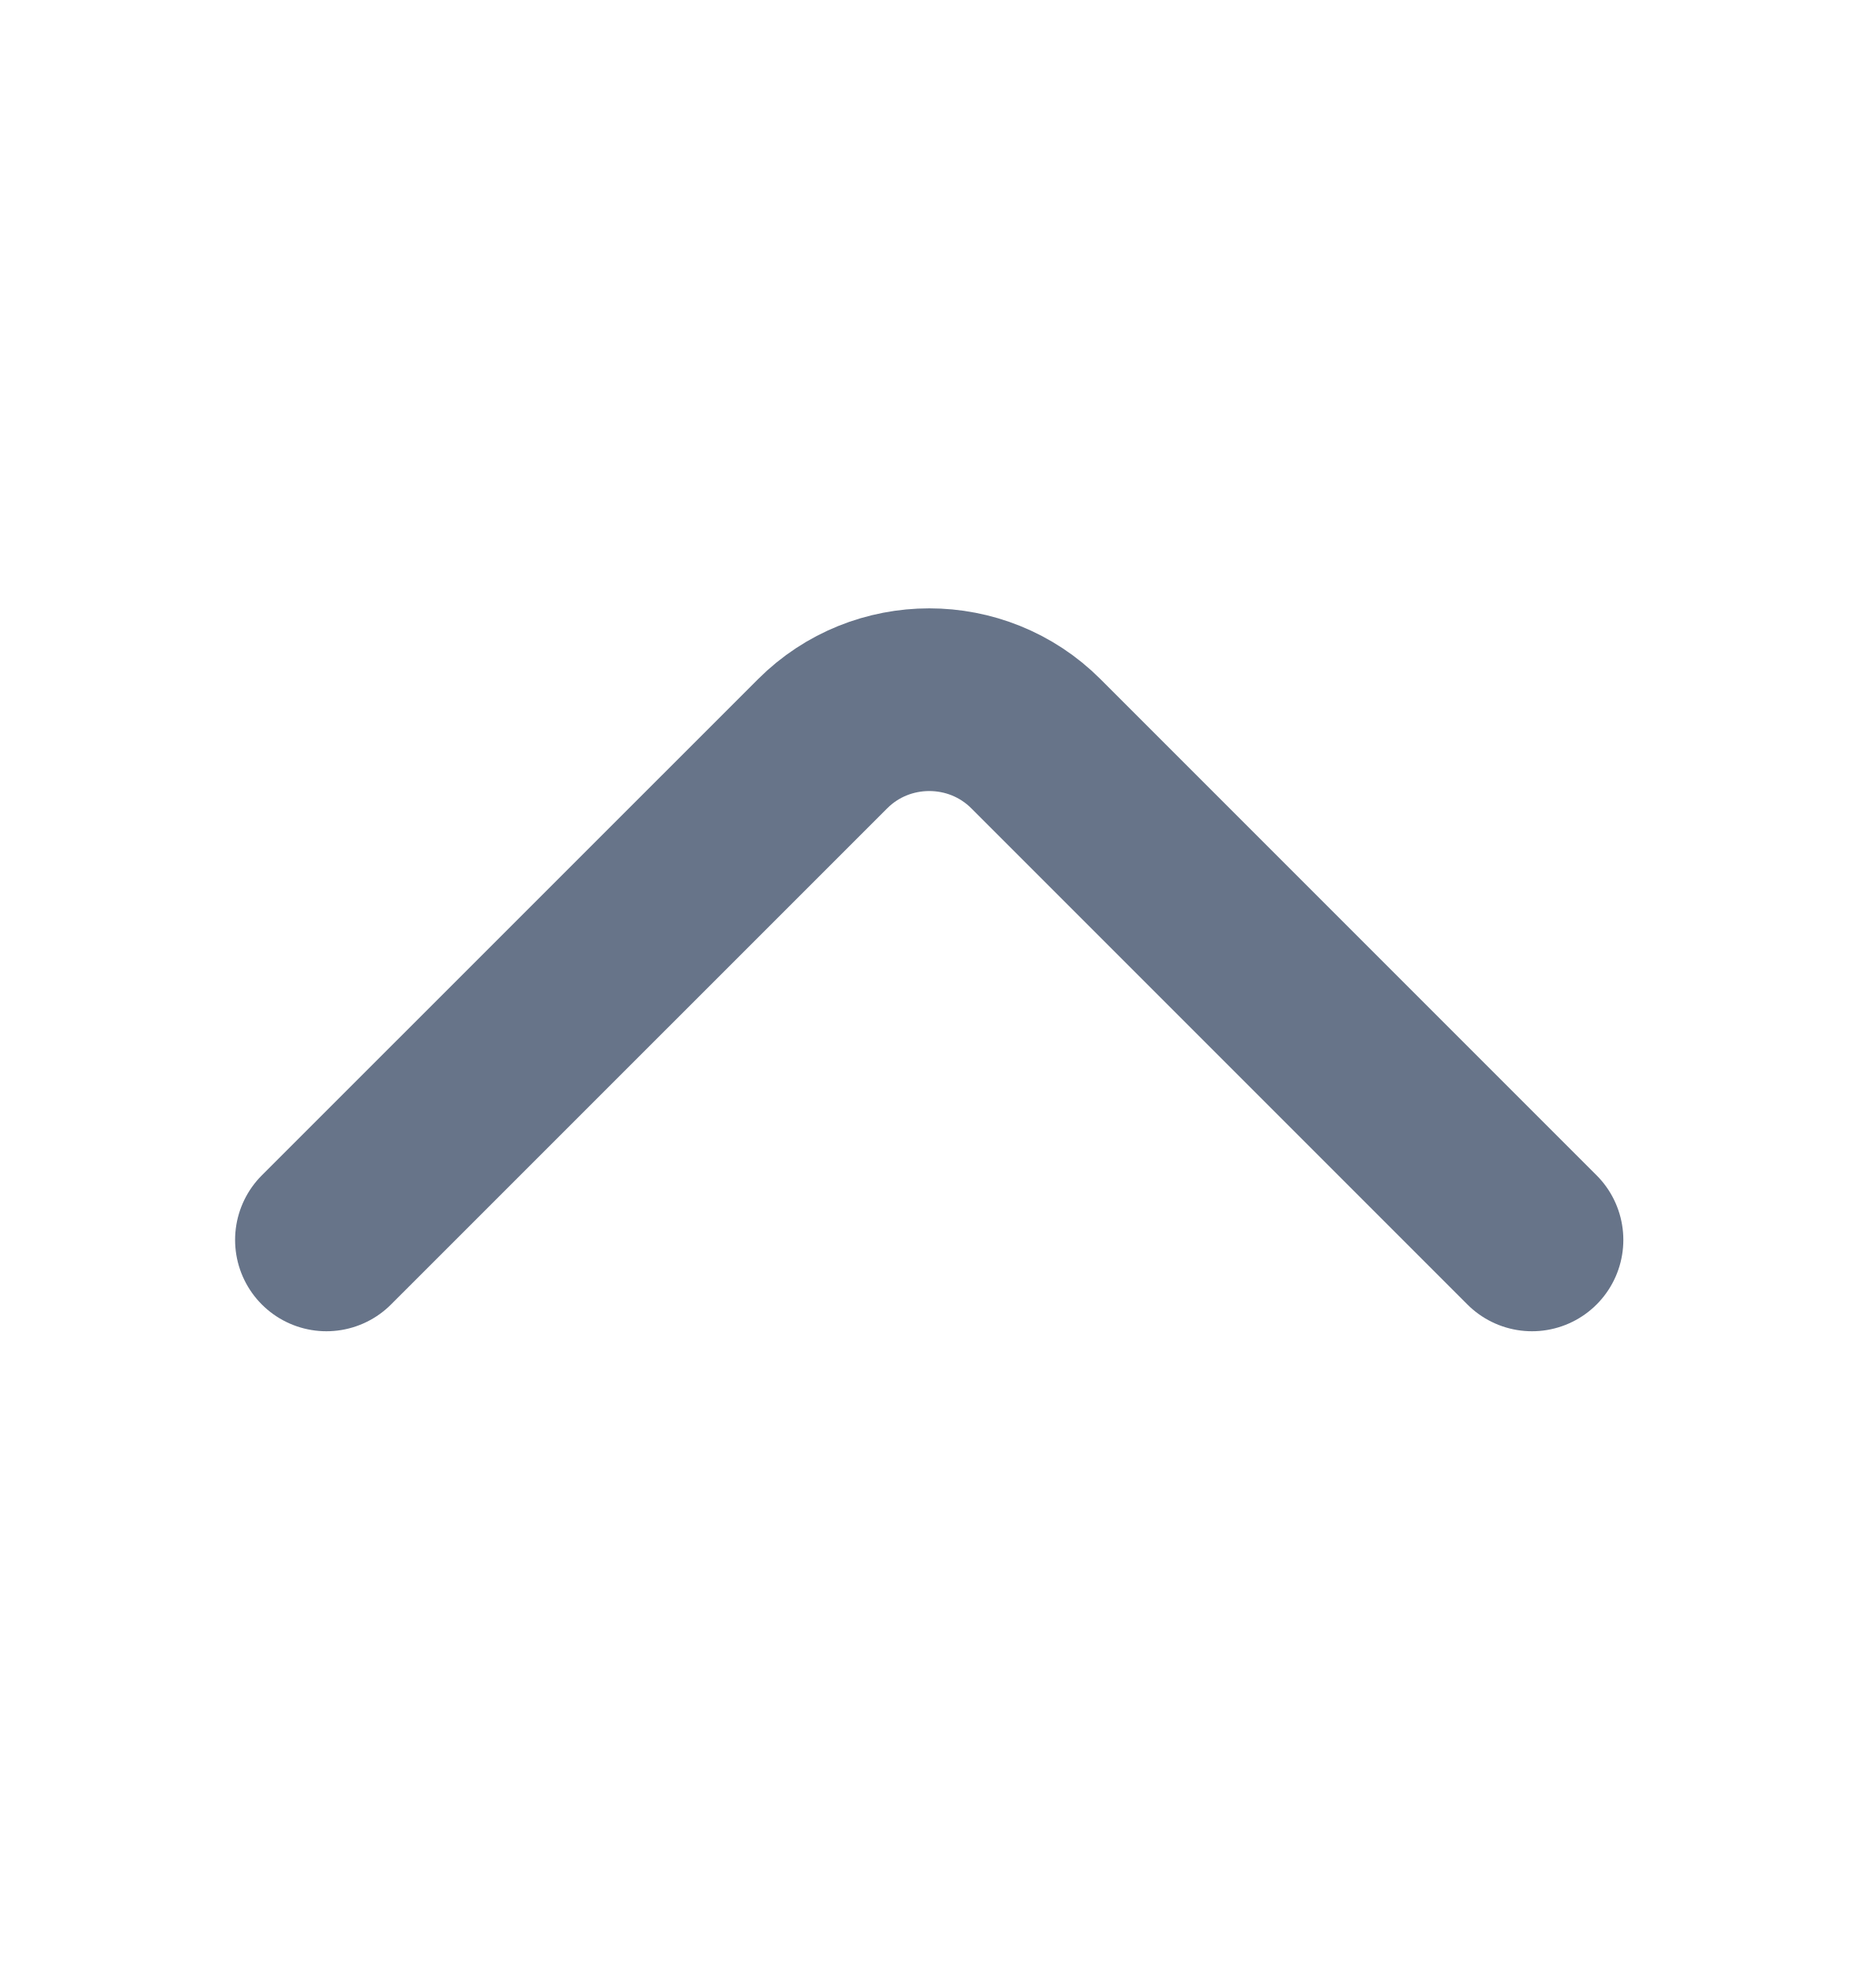
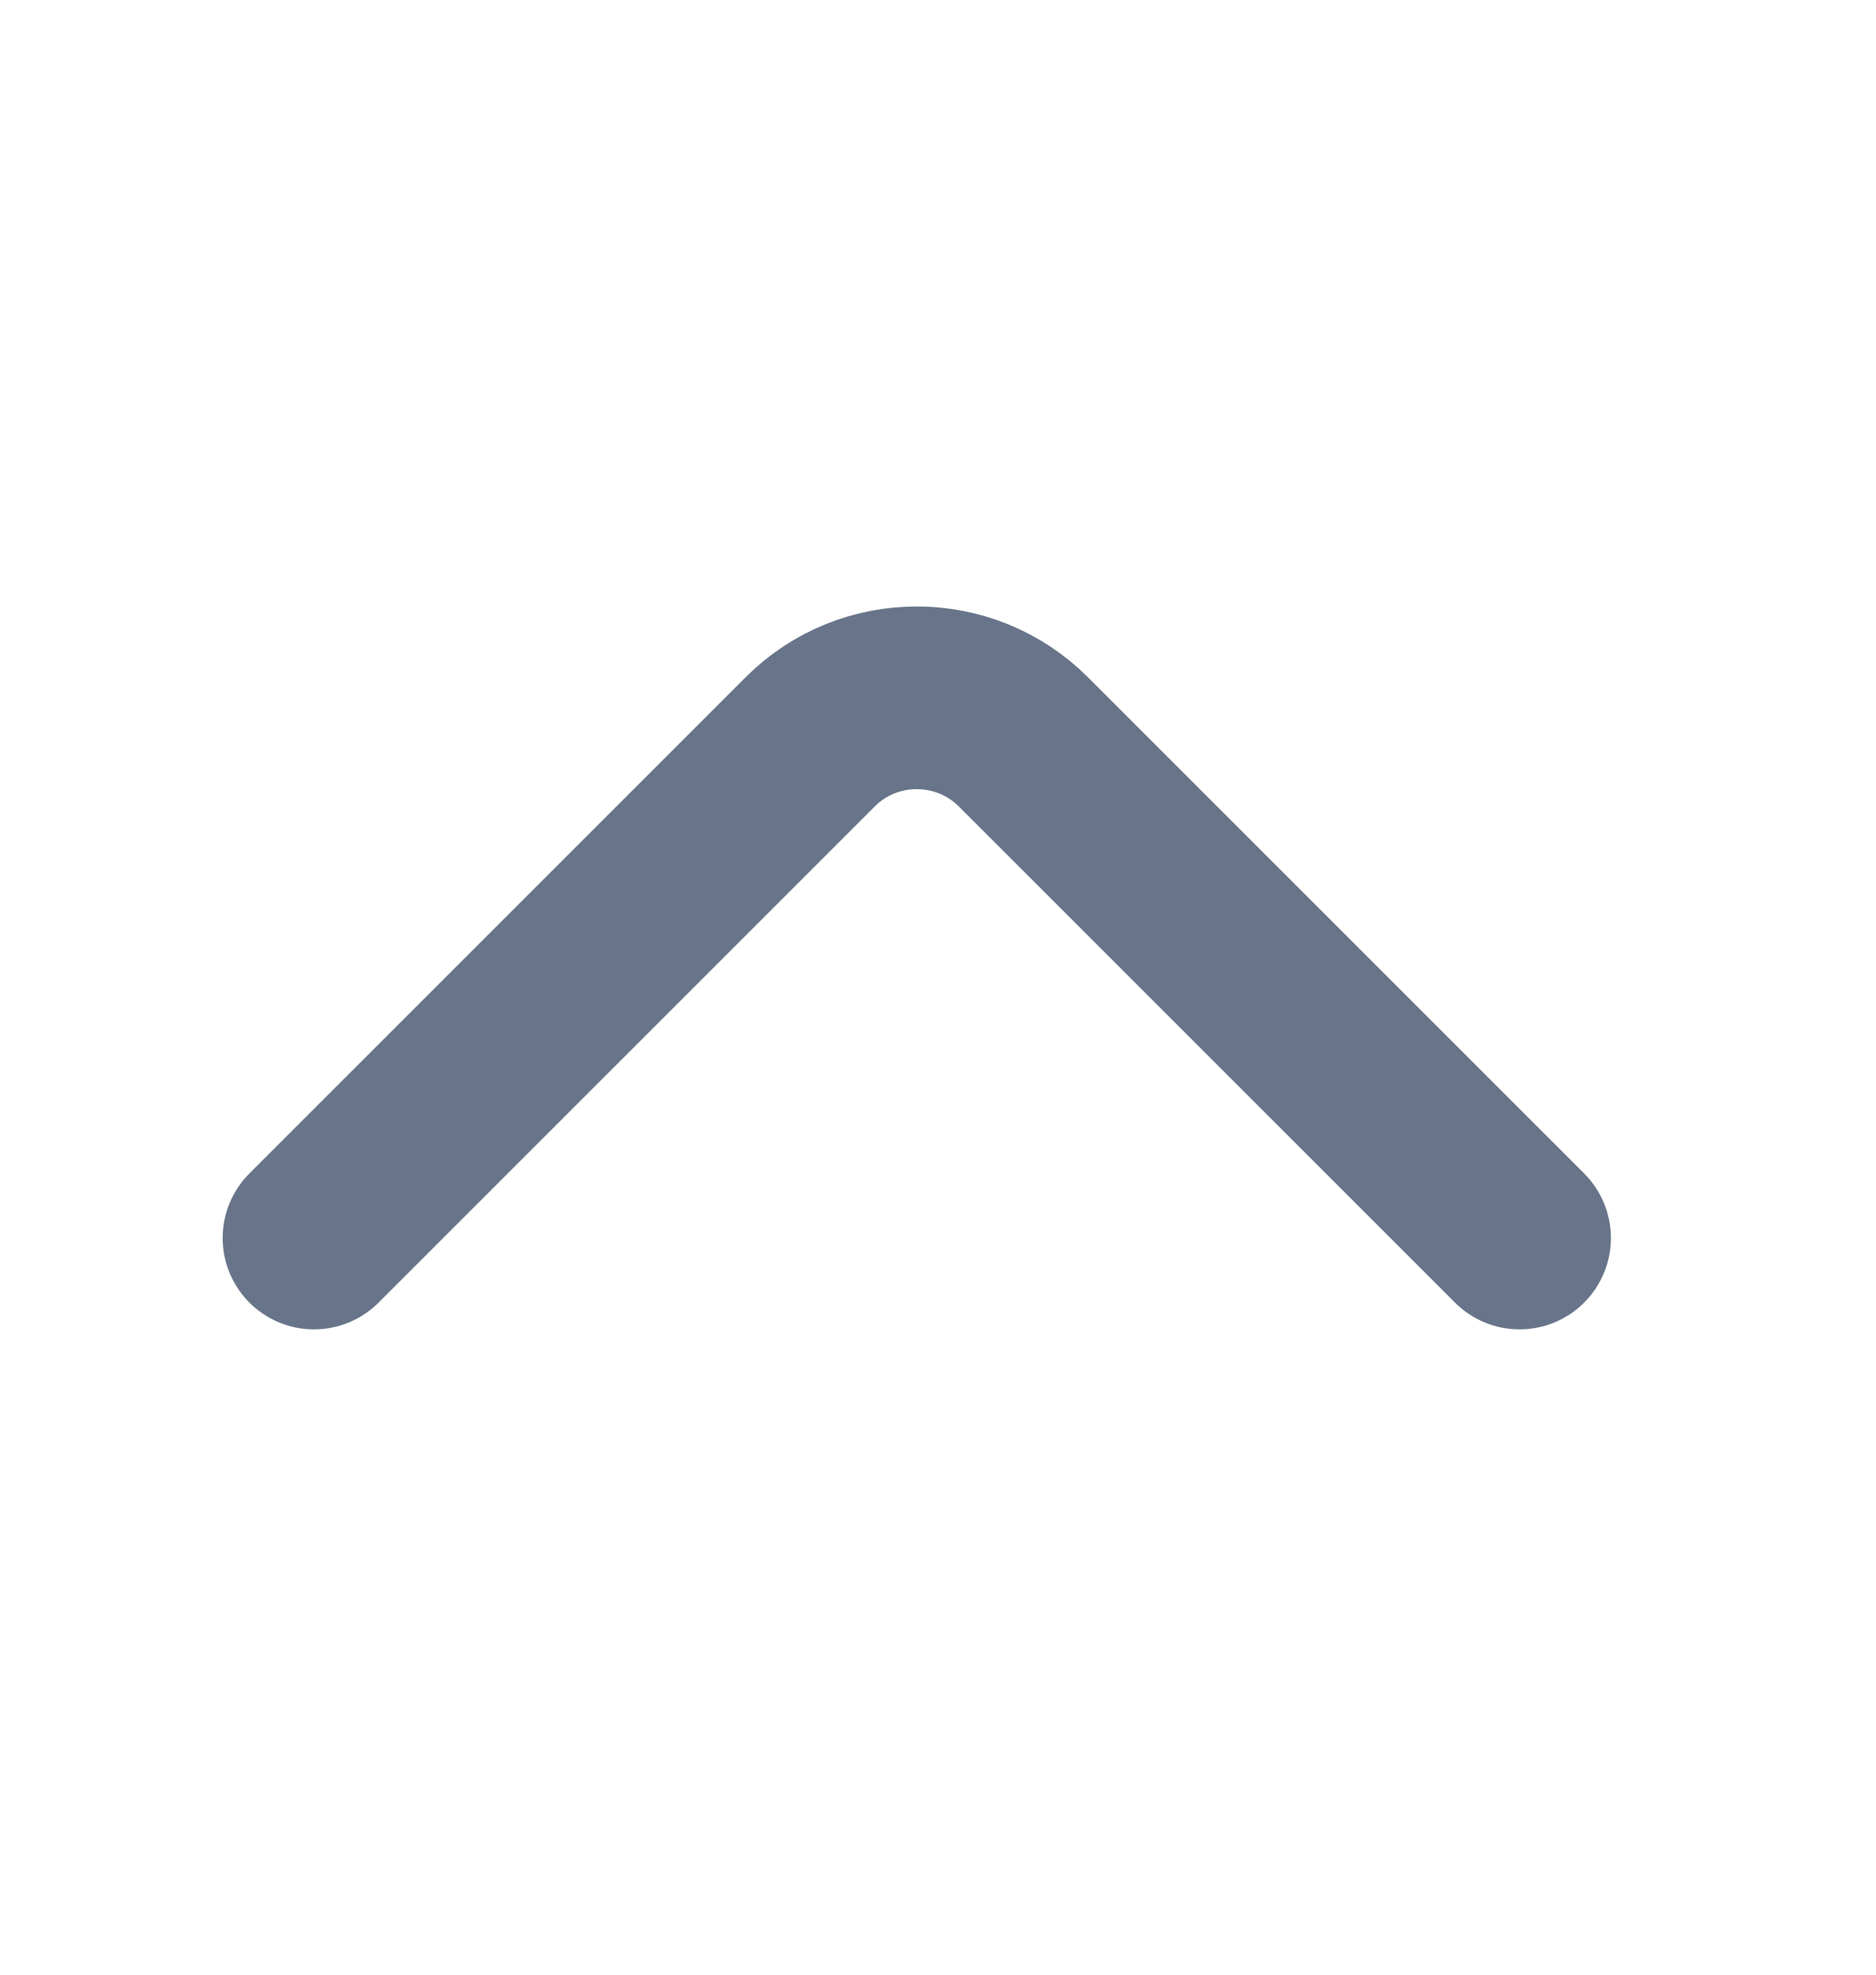
<svg xmlns="http://www.w3.org/2000/svg" width="19" height="20" viewBox="0 0 19 20" fill="none">
-   <path d="M15.516 12.556L10.491 7.531C9.897 6.937 8.926 6.937 8.332 7.531L3.306 12.556" stroke="#677489" stroke-width="1.85" stroke-miterlimit="10" stroke-linecap="round" stroke-linejoin="round" />
+   <path d="M15.39 12.537L10.364 7.512C9.77 6.918 8.799 6.918 8.206 7.512L3.18 12.537" stroke="#677489" stroke-width="1.85" stroke-miterlimit="10" stroke-linecap="round" stroke-linejoin="round" />
</svg>
